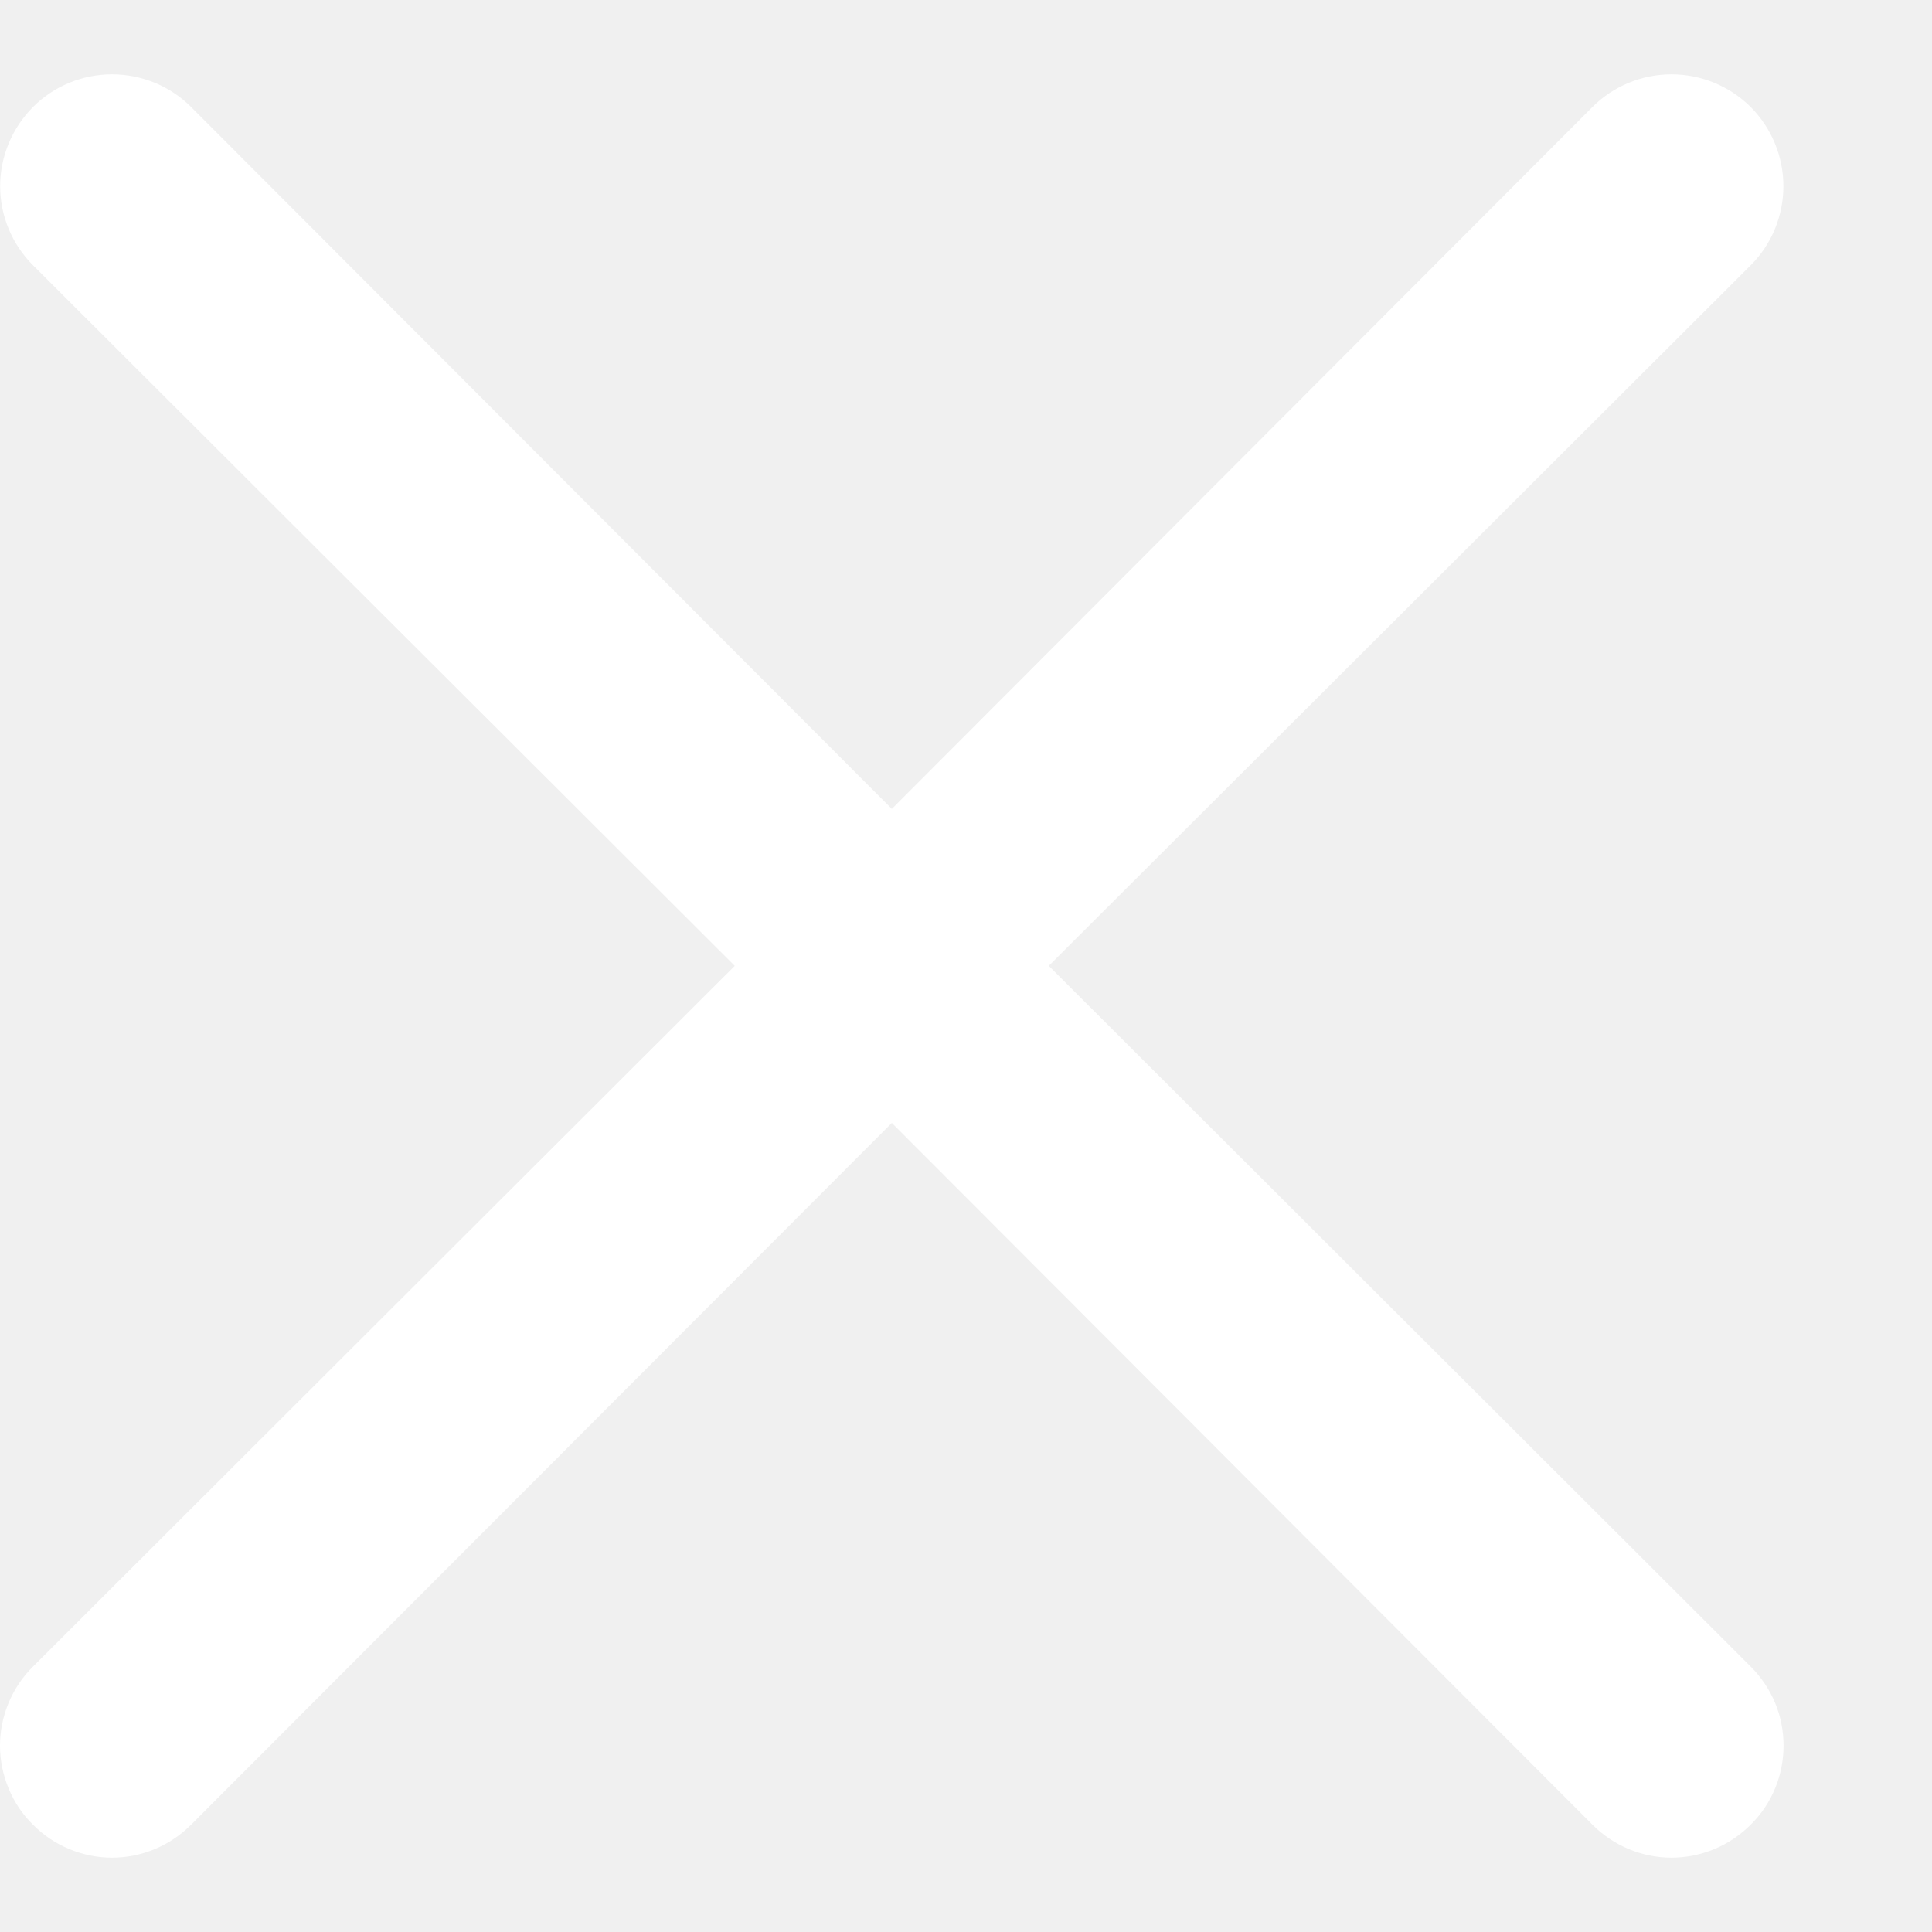
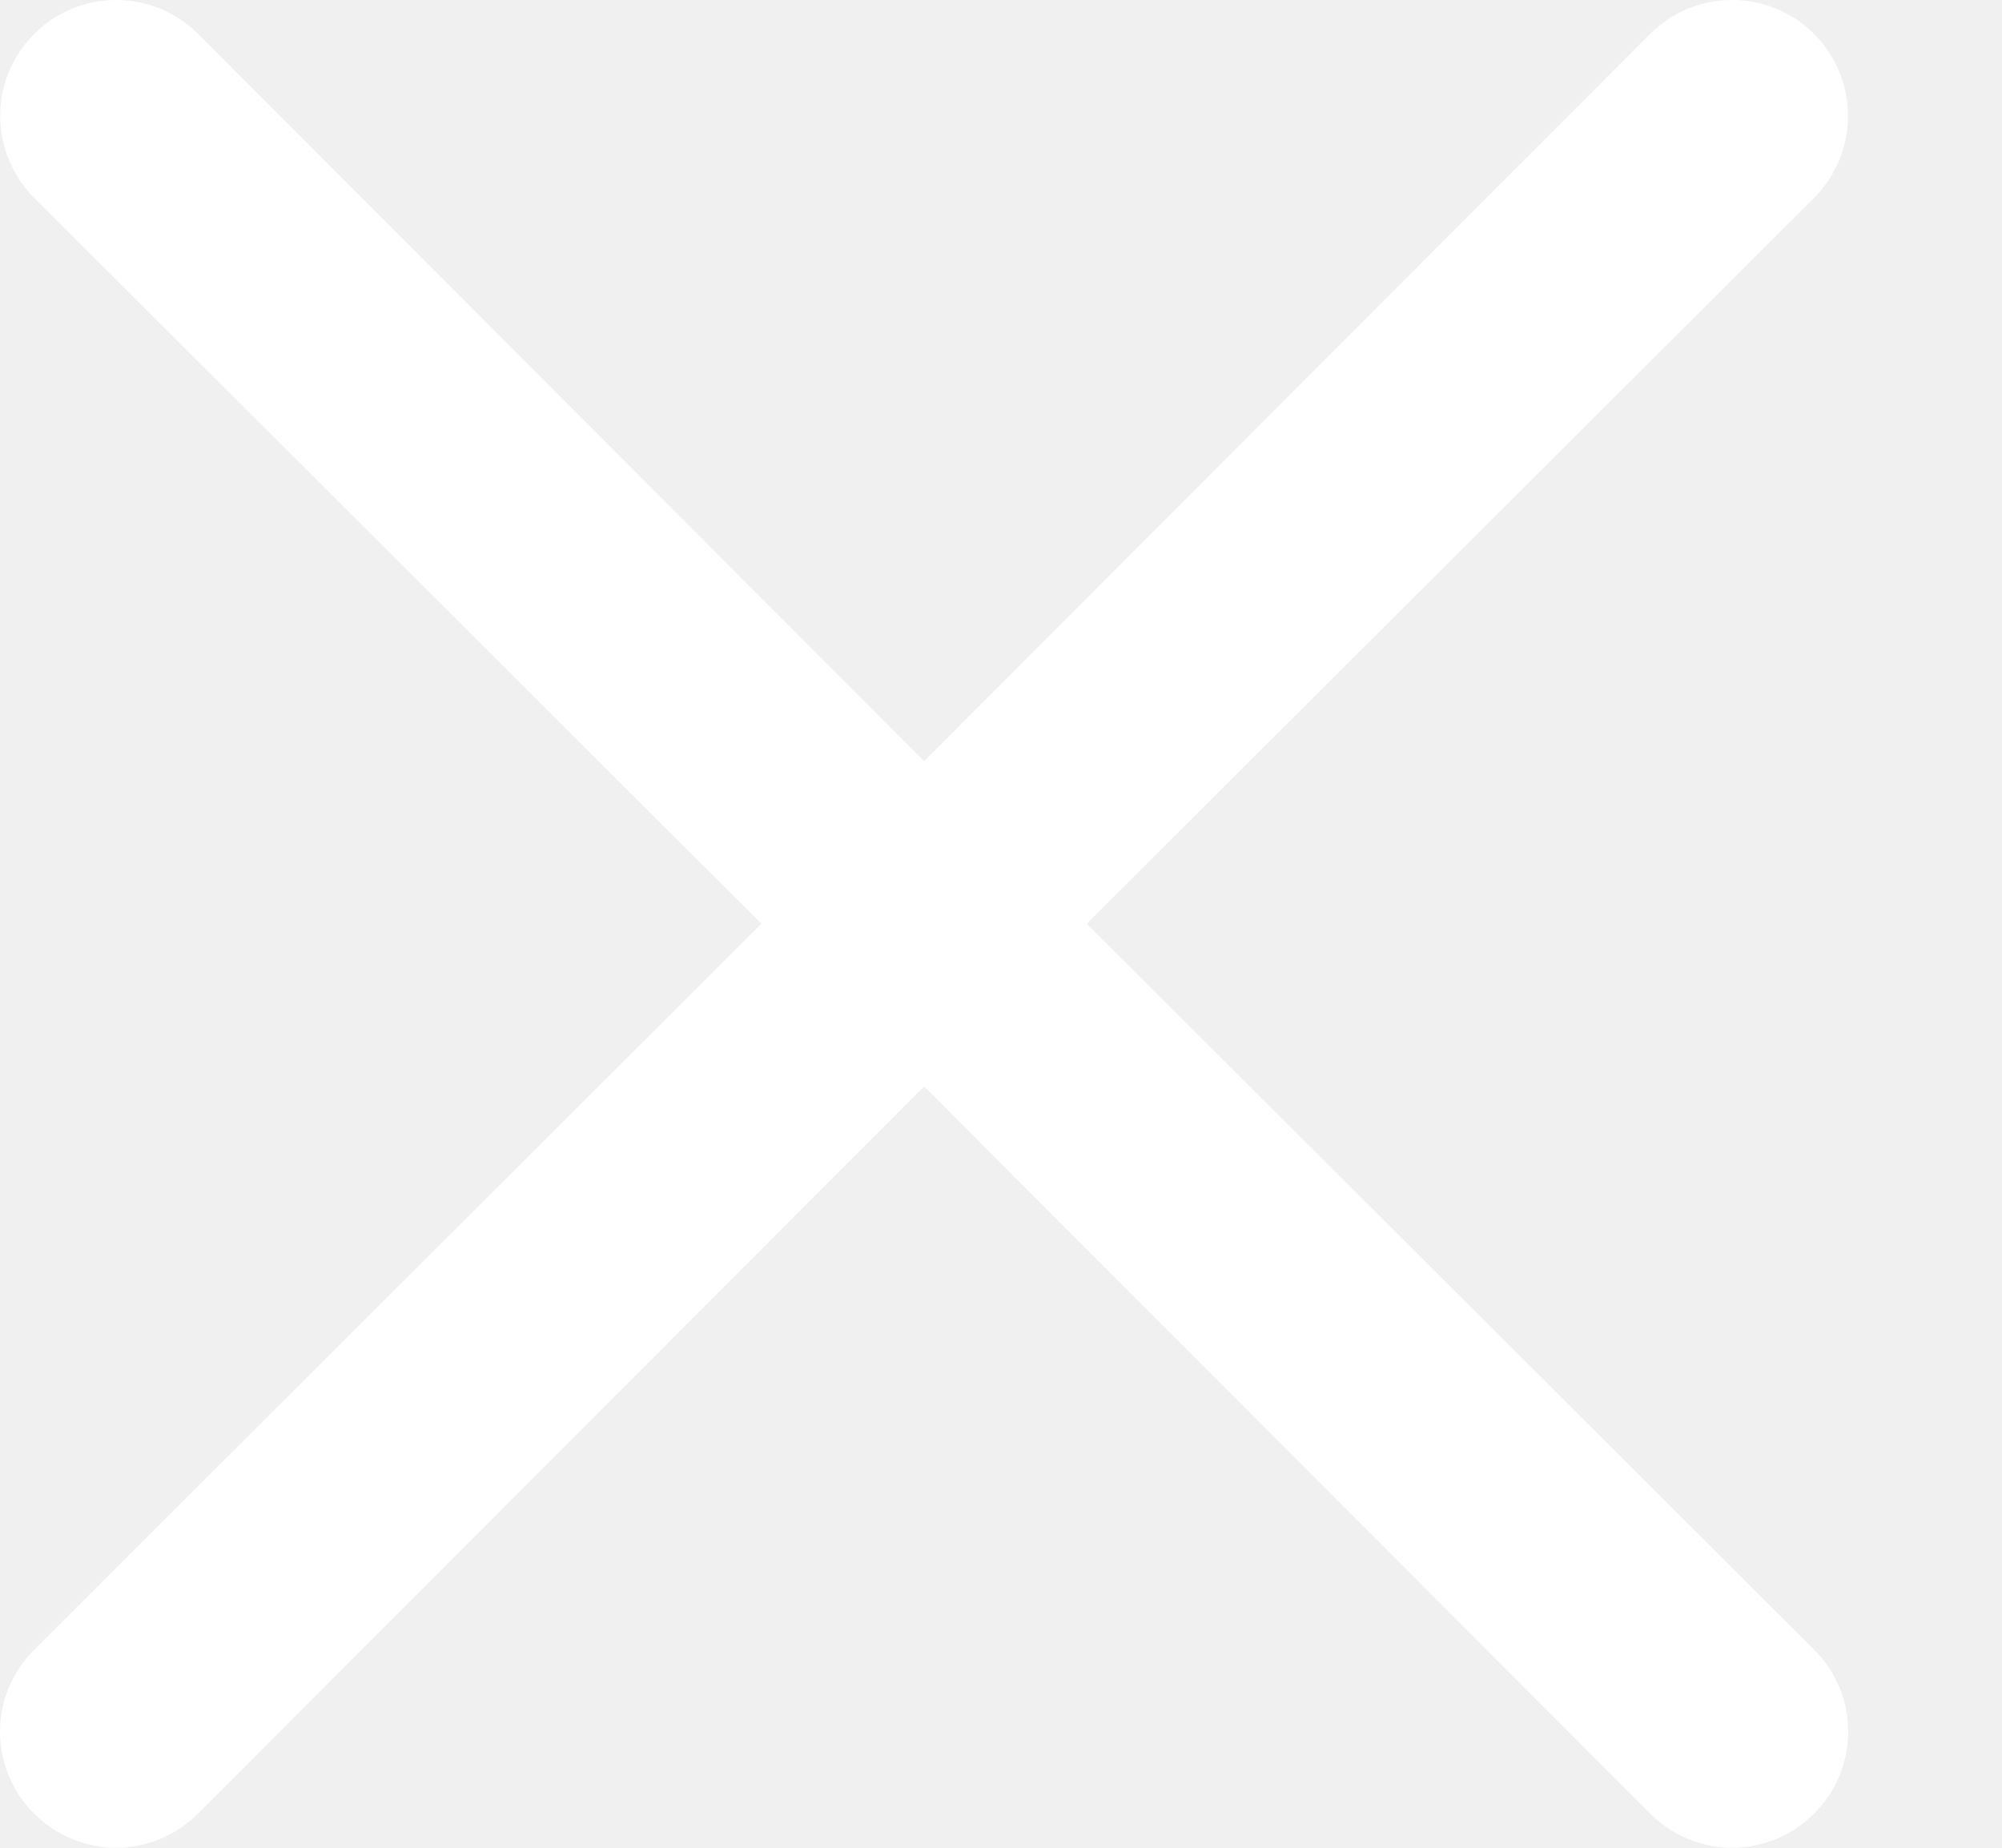
- <svg xmlns="http://www.w3.org/2000/svg" width="20" height="20" viewBox="0 0 13 12" fill="none">
+ <svg xmlns="http://www.w3.org/2000/svg" width="13" height="12" viewBox="0 0 13 12" fill="none">
  <path d="M7.057 5.999L11.78 1.285C11.921 1.144 12 0.952 12 0.753C12 0.553 11.921 0.362 11.78 0.22C11.638 0.079 11.447 0 11.247 0C11.048 0 10.856 0.079 10.715 0.22L6.001 4.943L1.286 0.22C1.145 0.079 0.953 1.77216e-07 0.754 1.78703e-07C0.554 1.80191e-07 0.363 0.079 0.222 0.22C0.081 0.362 0.001 0.553 0.001 0.753C0.001 0.952 0.081 1.144 0.222 1.285L4.944 5.999L0.222 10.714C0.151 10.784 0.096 10.867 0.058 10.958C0.02 11.049 0 11.147 0 11.246C0 11.345 0.02 11.443 0.058 11.534C0.096 11.626 0.151 11.709 0.222 11.778C0.291 11.848 0.374 11.904 0.466 11.942C0.557 11.98 0.655 12 0.754 12C0.853 12 0.951 11.98 1.042 11.942C1.133 11.904 1.216 11.848 1.286 11.778L6.001 7.056L10.715 11.778C10.785 11.848 10.868 11.904 10.959 11.942C11.05 11.98 11.148 12 11.247 12C11.346 12 11.444 11.98 11.536 11.942C11.627 11.904 11.71 11.848 11.78 11.778C11.85 11.709 11.906 11.626 11.944 11.534C11.982 11.443 12.001 11.345 12.001 11.246C12.001 11.147 11.982 11.049 11.944 10.958C11.906 10.867 11.85 10.784 11.78 10.714L7.057 5.999Z" fill="#fff" />
</svg>
